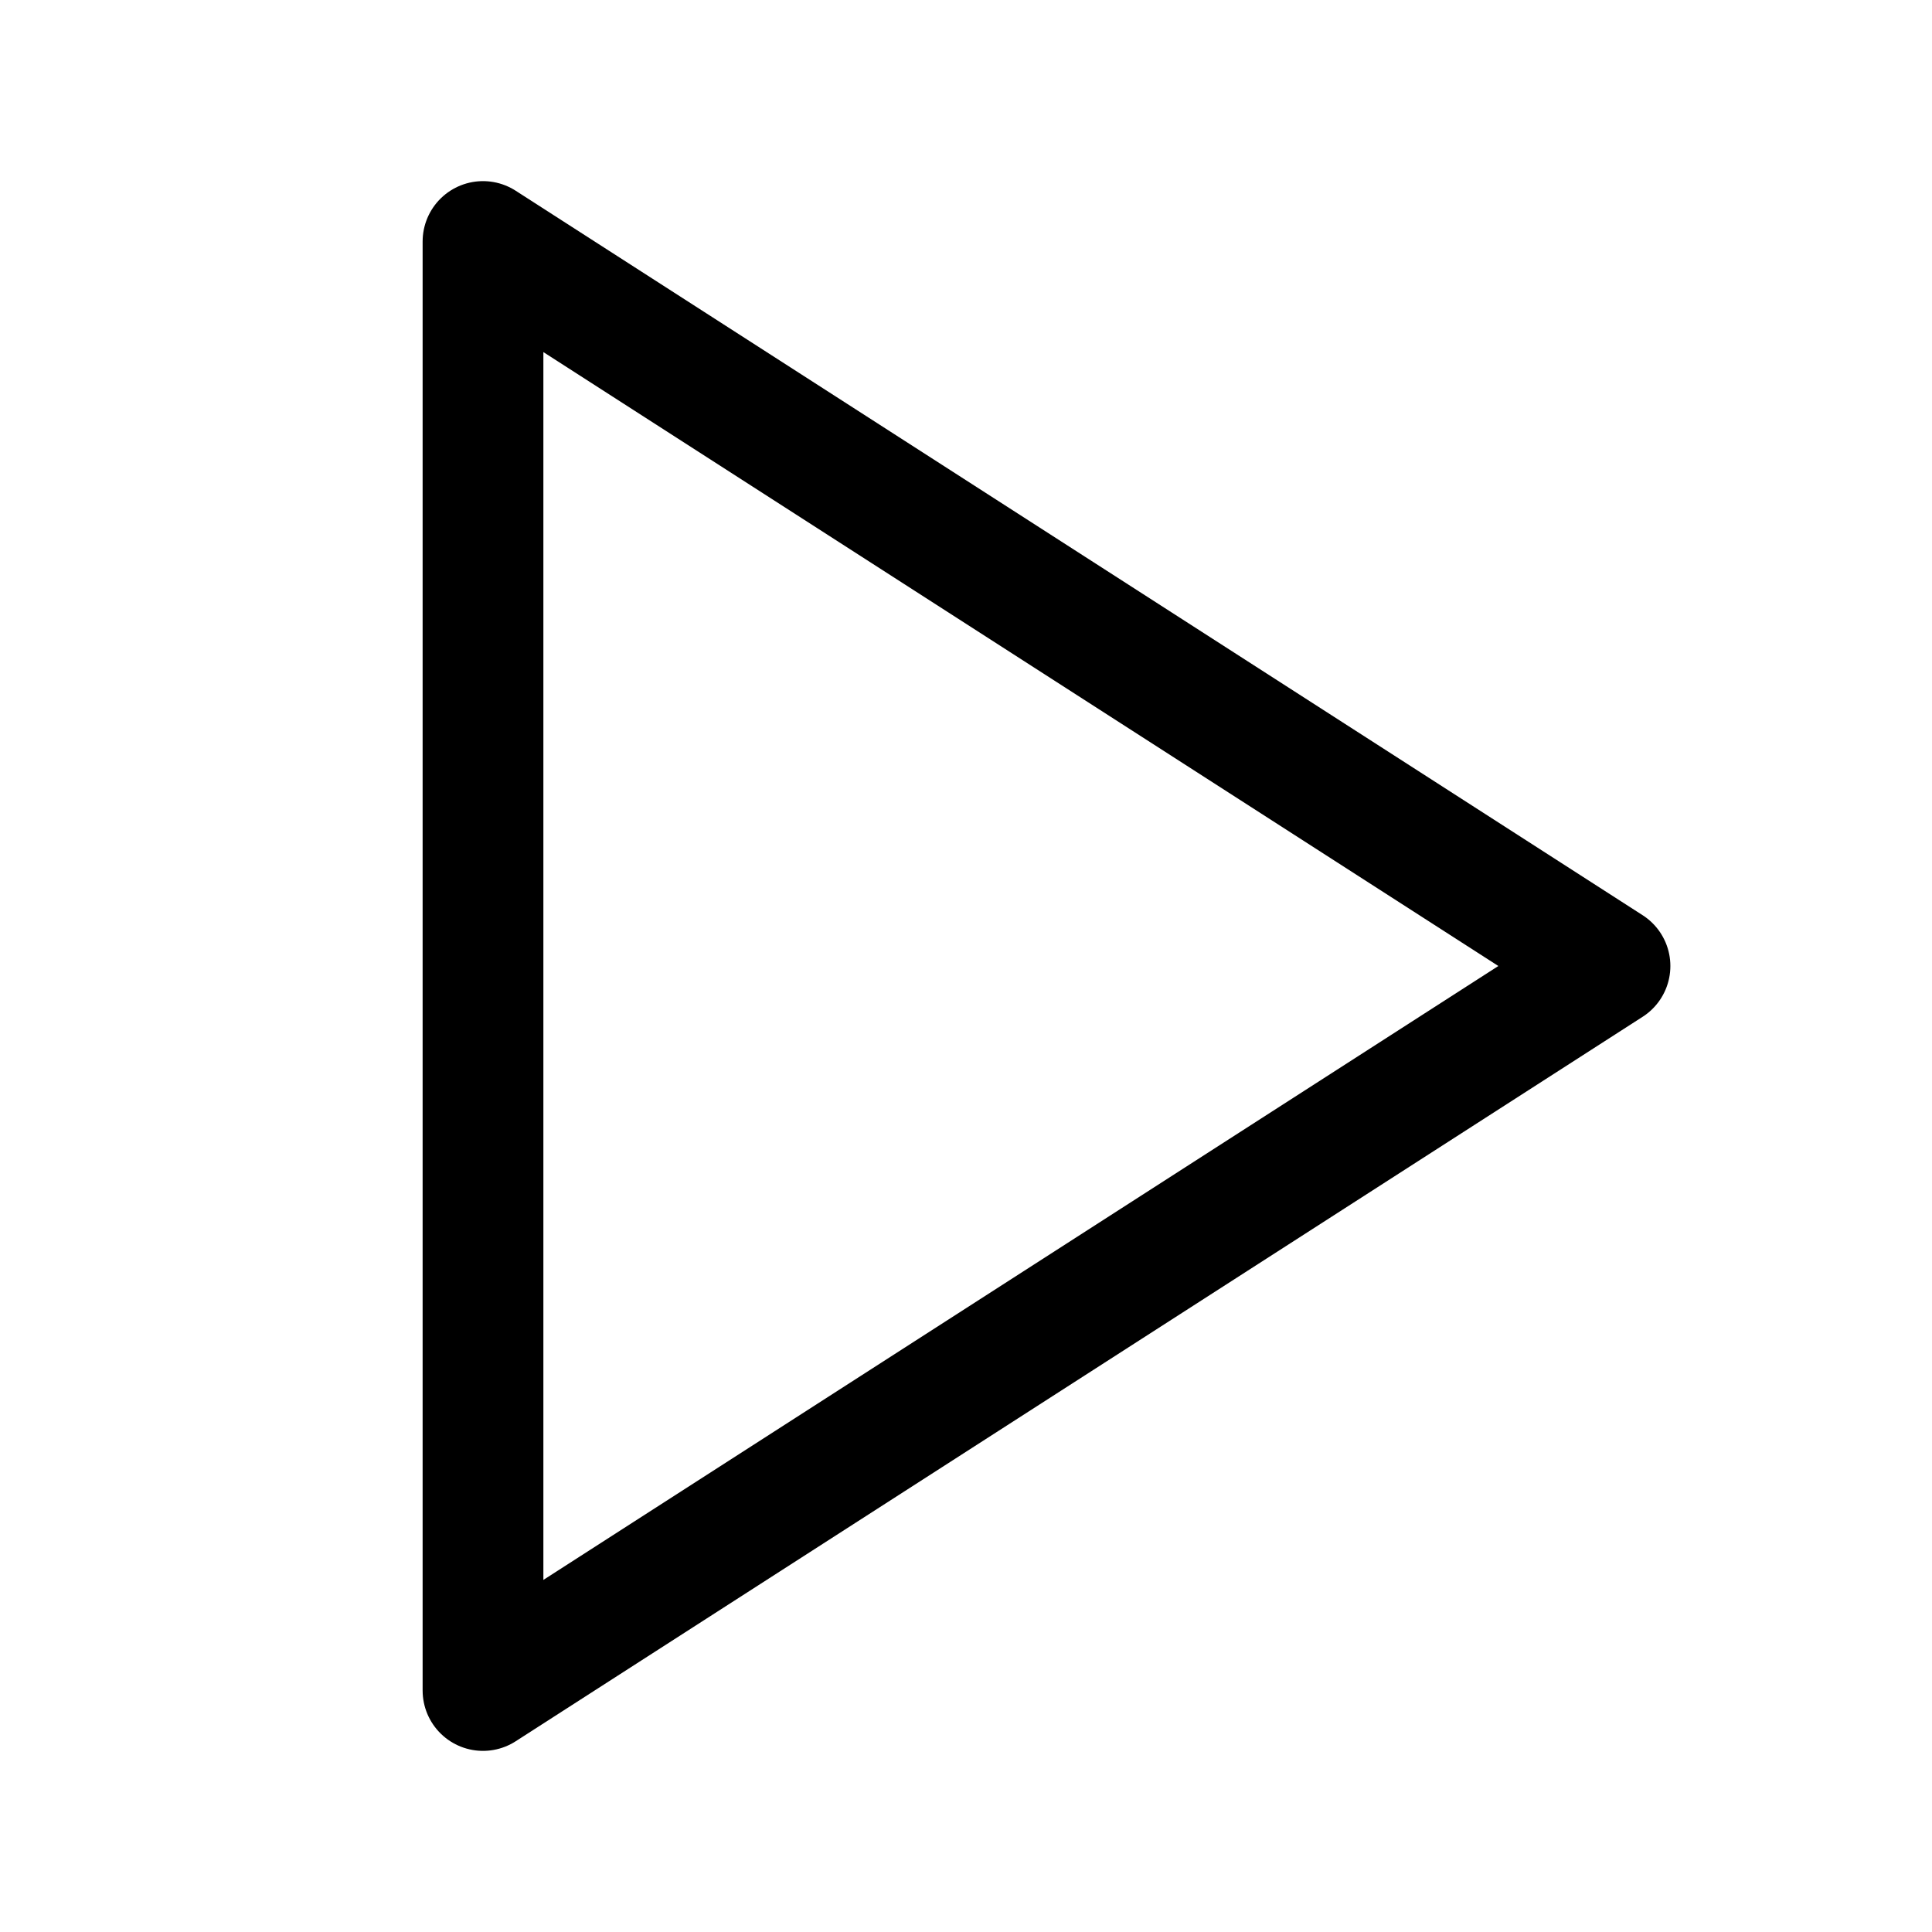
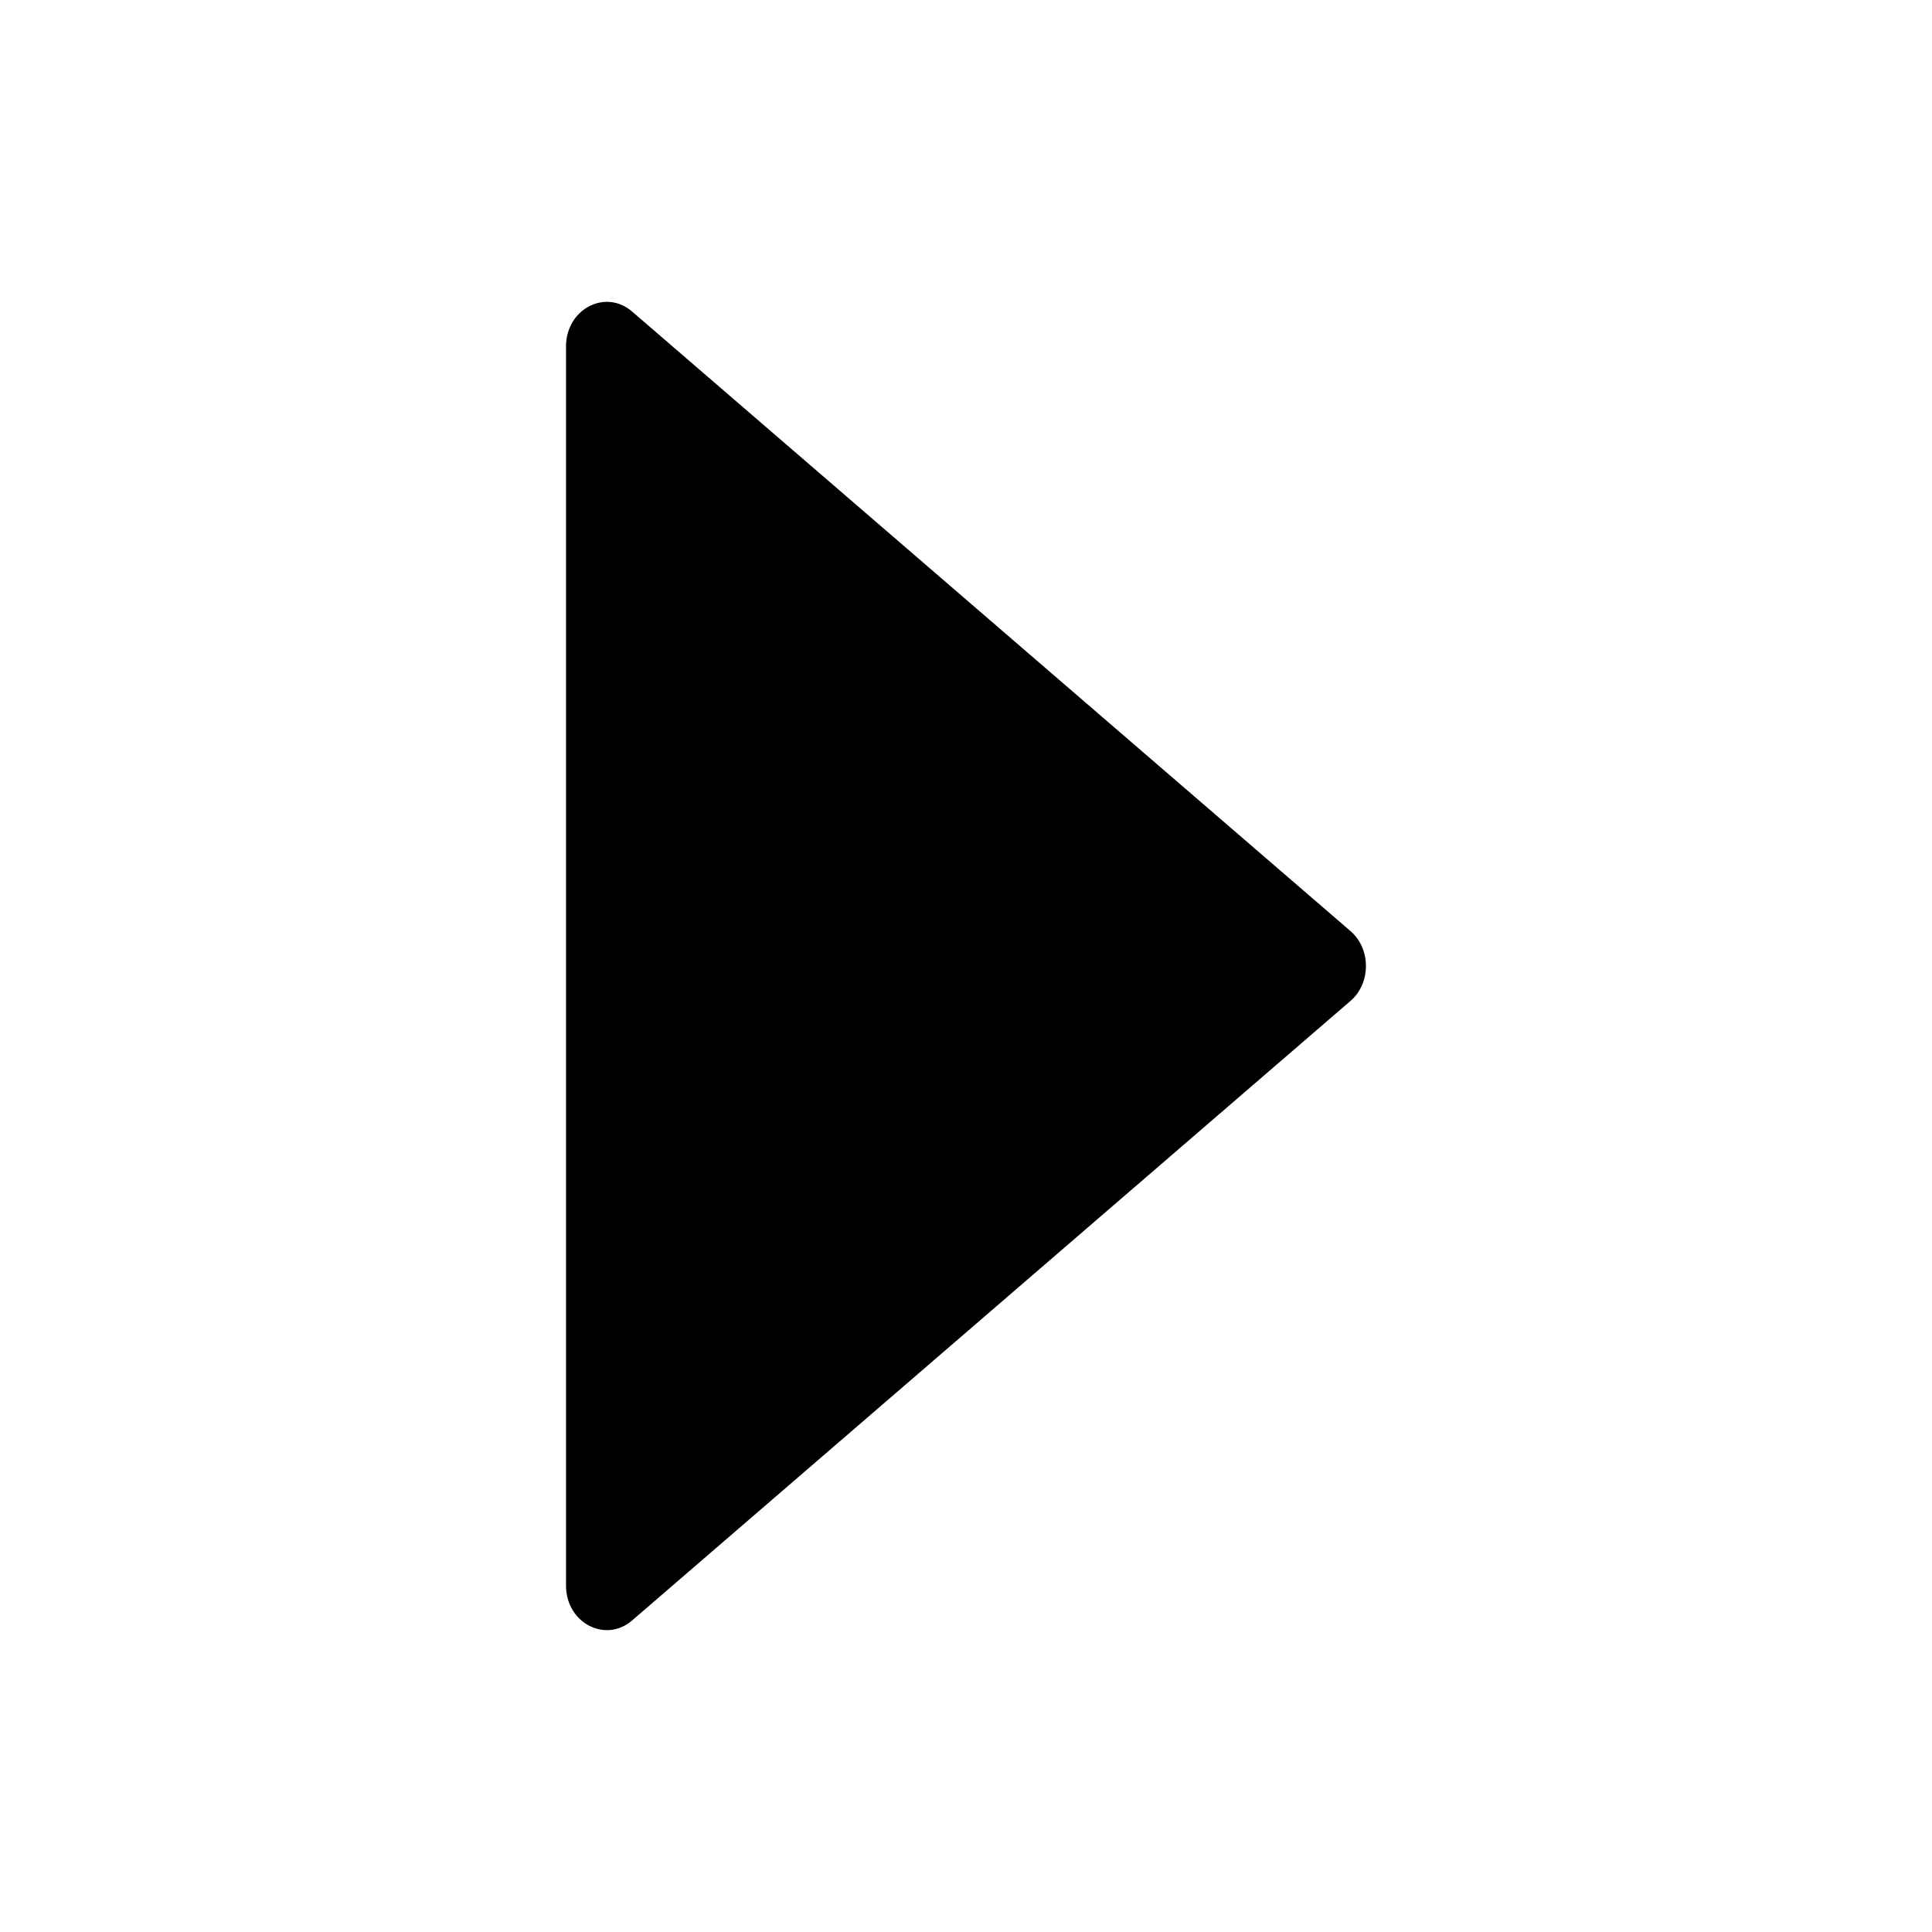
- <svg xmlns="http://www.w3.org/2000/svg" width="24" height="24" viewBox="0 0 24 24" fill="none" stroke="currentColor" stroke-width="1.5" stroke-linecap="round" stroke-linejoin="round">
-   <polygon points="6 3 20 12 6 21 6 3" />
+ <svg xmlns="http://www.w3.org/2000/svg" width="24" height="24" viewBox="0 0 1024 1024" fill="currentColor">
+   <path d="M715.8 493.5L335 165.1c-14.2-12.2-35-1.2-35 18.5v656.8c0 19.7 20.8 30.7 35 18.5l380.8-328.4c10.9-9.4 10.9-27.6 0-37z" />
</svg>
